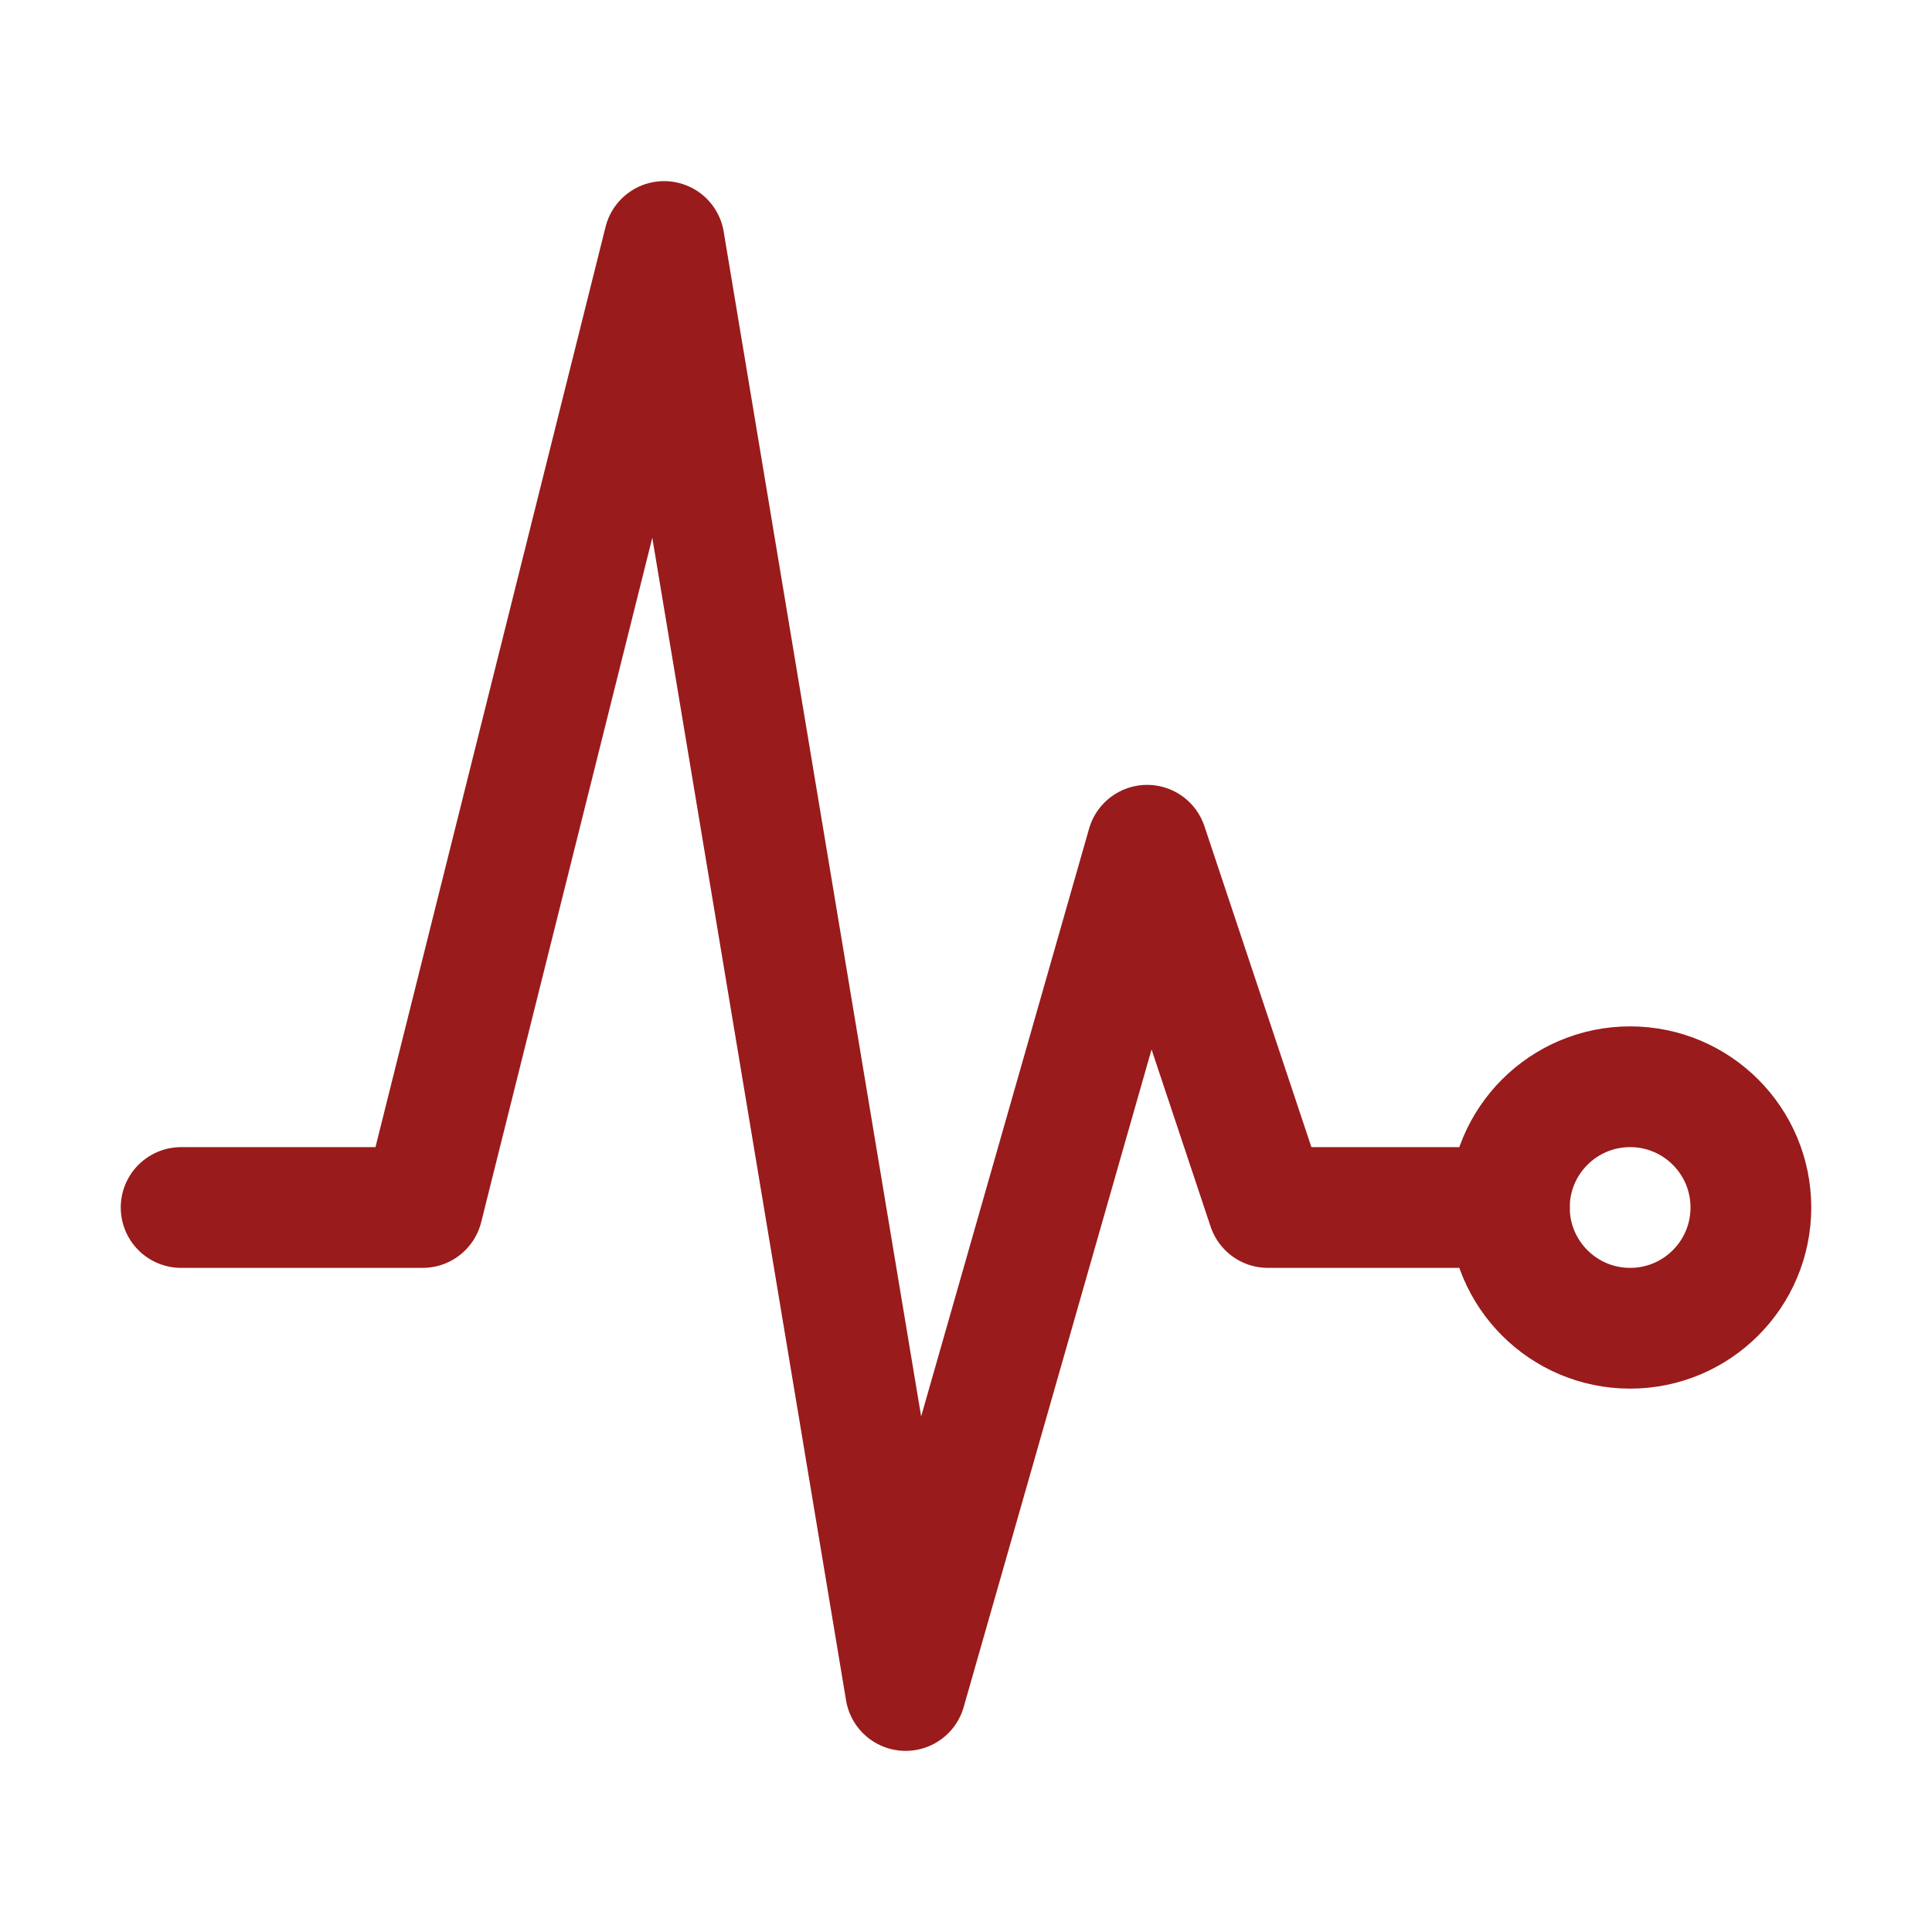
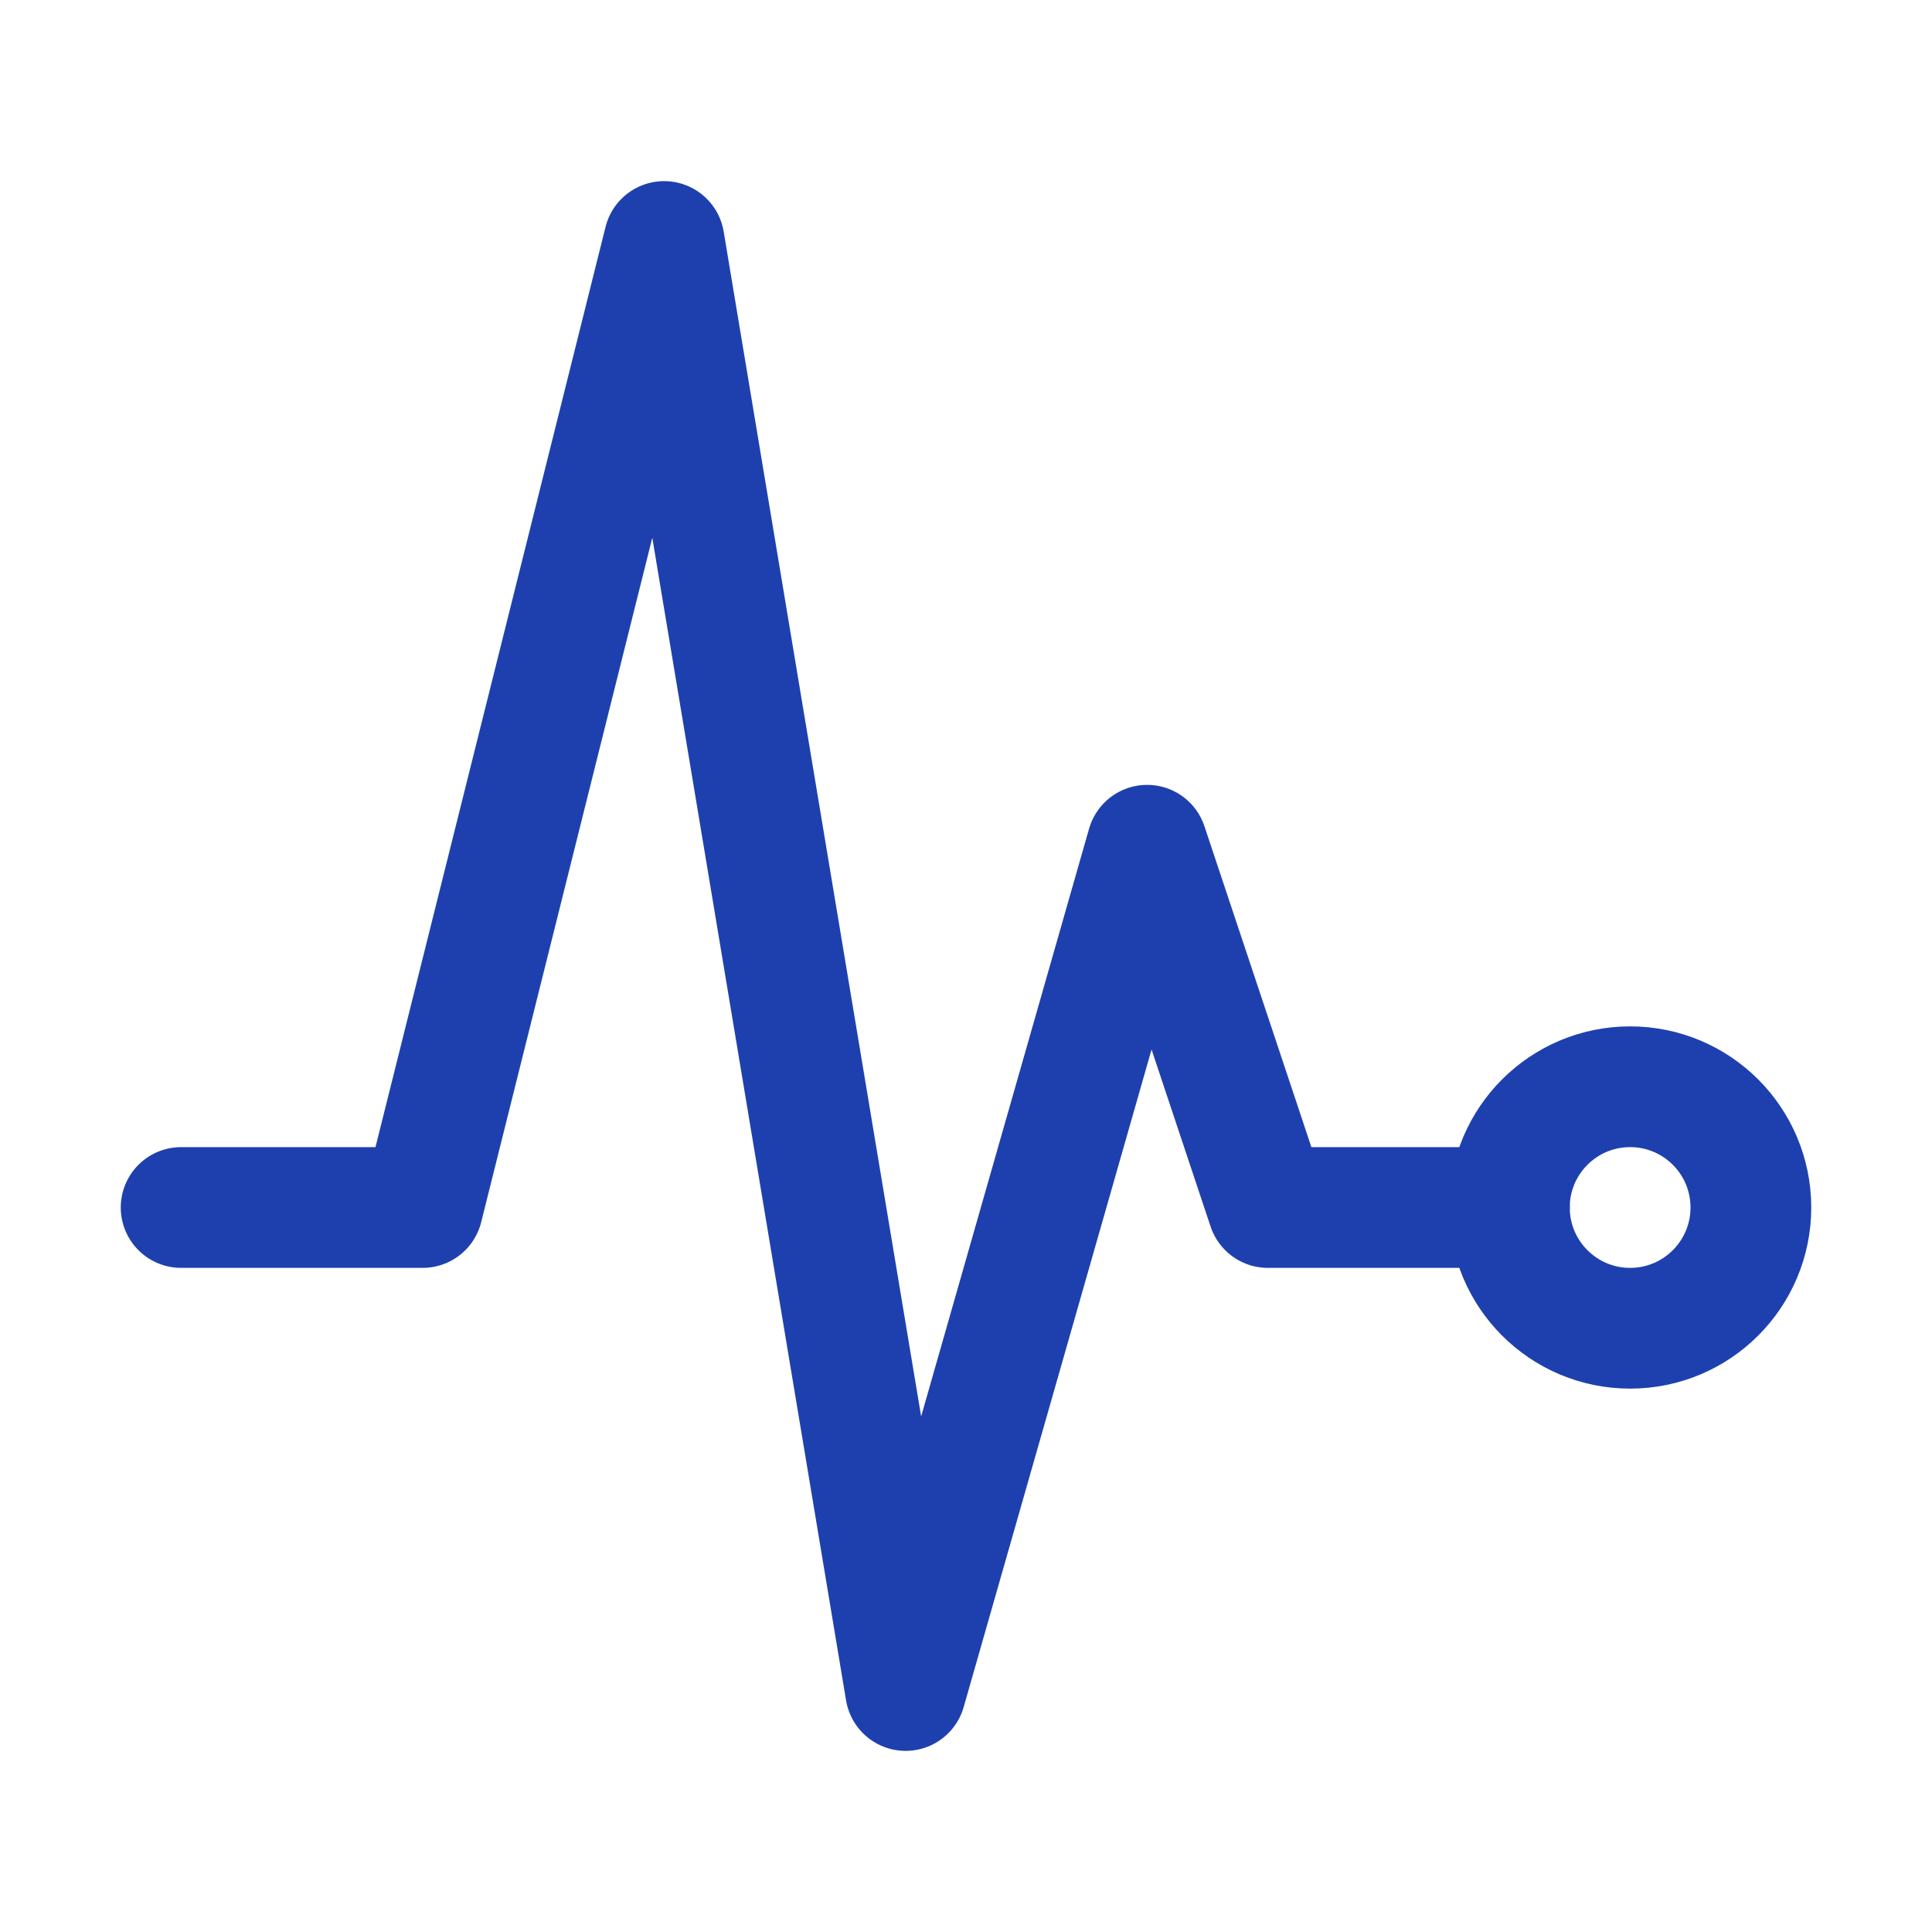
<svg xmlns="http://www.w3.org/2000/svg" class="ionicon" viewBox="0 0 512 512">
-   <path fill="none" stroke="#991b1b" stroke-linecap="round" stroke-linejoin="round" stroke-width="32" d="M48 320h64l64-256 64 384 64-224 32 96h64" />
-   <circle cx="432" cy="320" r="32" fill="none" stroke="#991b1b" stroke-linecap="round" stroke-linejoin="round" stroke-width="32" />
+   <path fill="none" stroke="#1e40af" stroke-linecap="round" stroke-linejoin="round" stroke-width="32" d="M48 320h64l64-256 64 384 64-224 32 96h64" />
+   <circle cx="432" cy="320" r="32" fill="none" stroke="#1e40af" stroke-linecap="round" stroke-linejoin="round" stroke-width="32" />
</svg>
